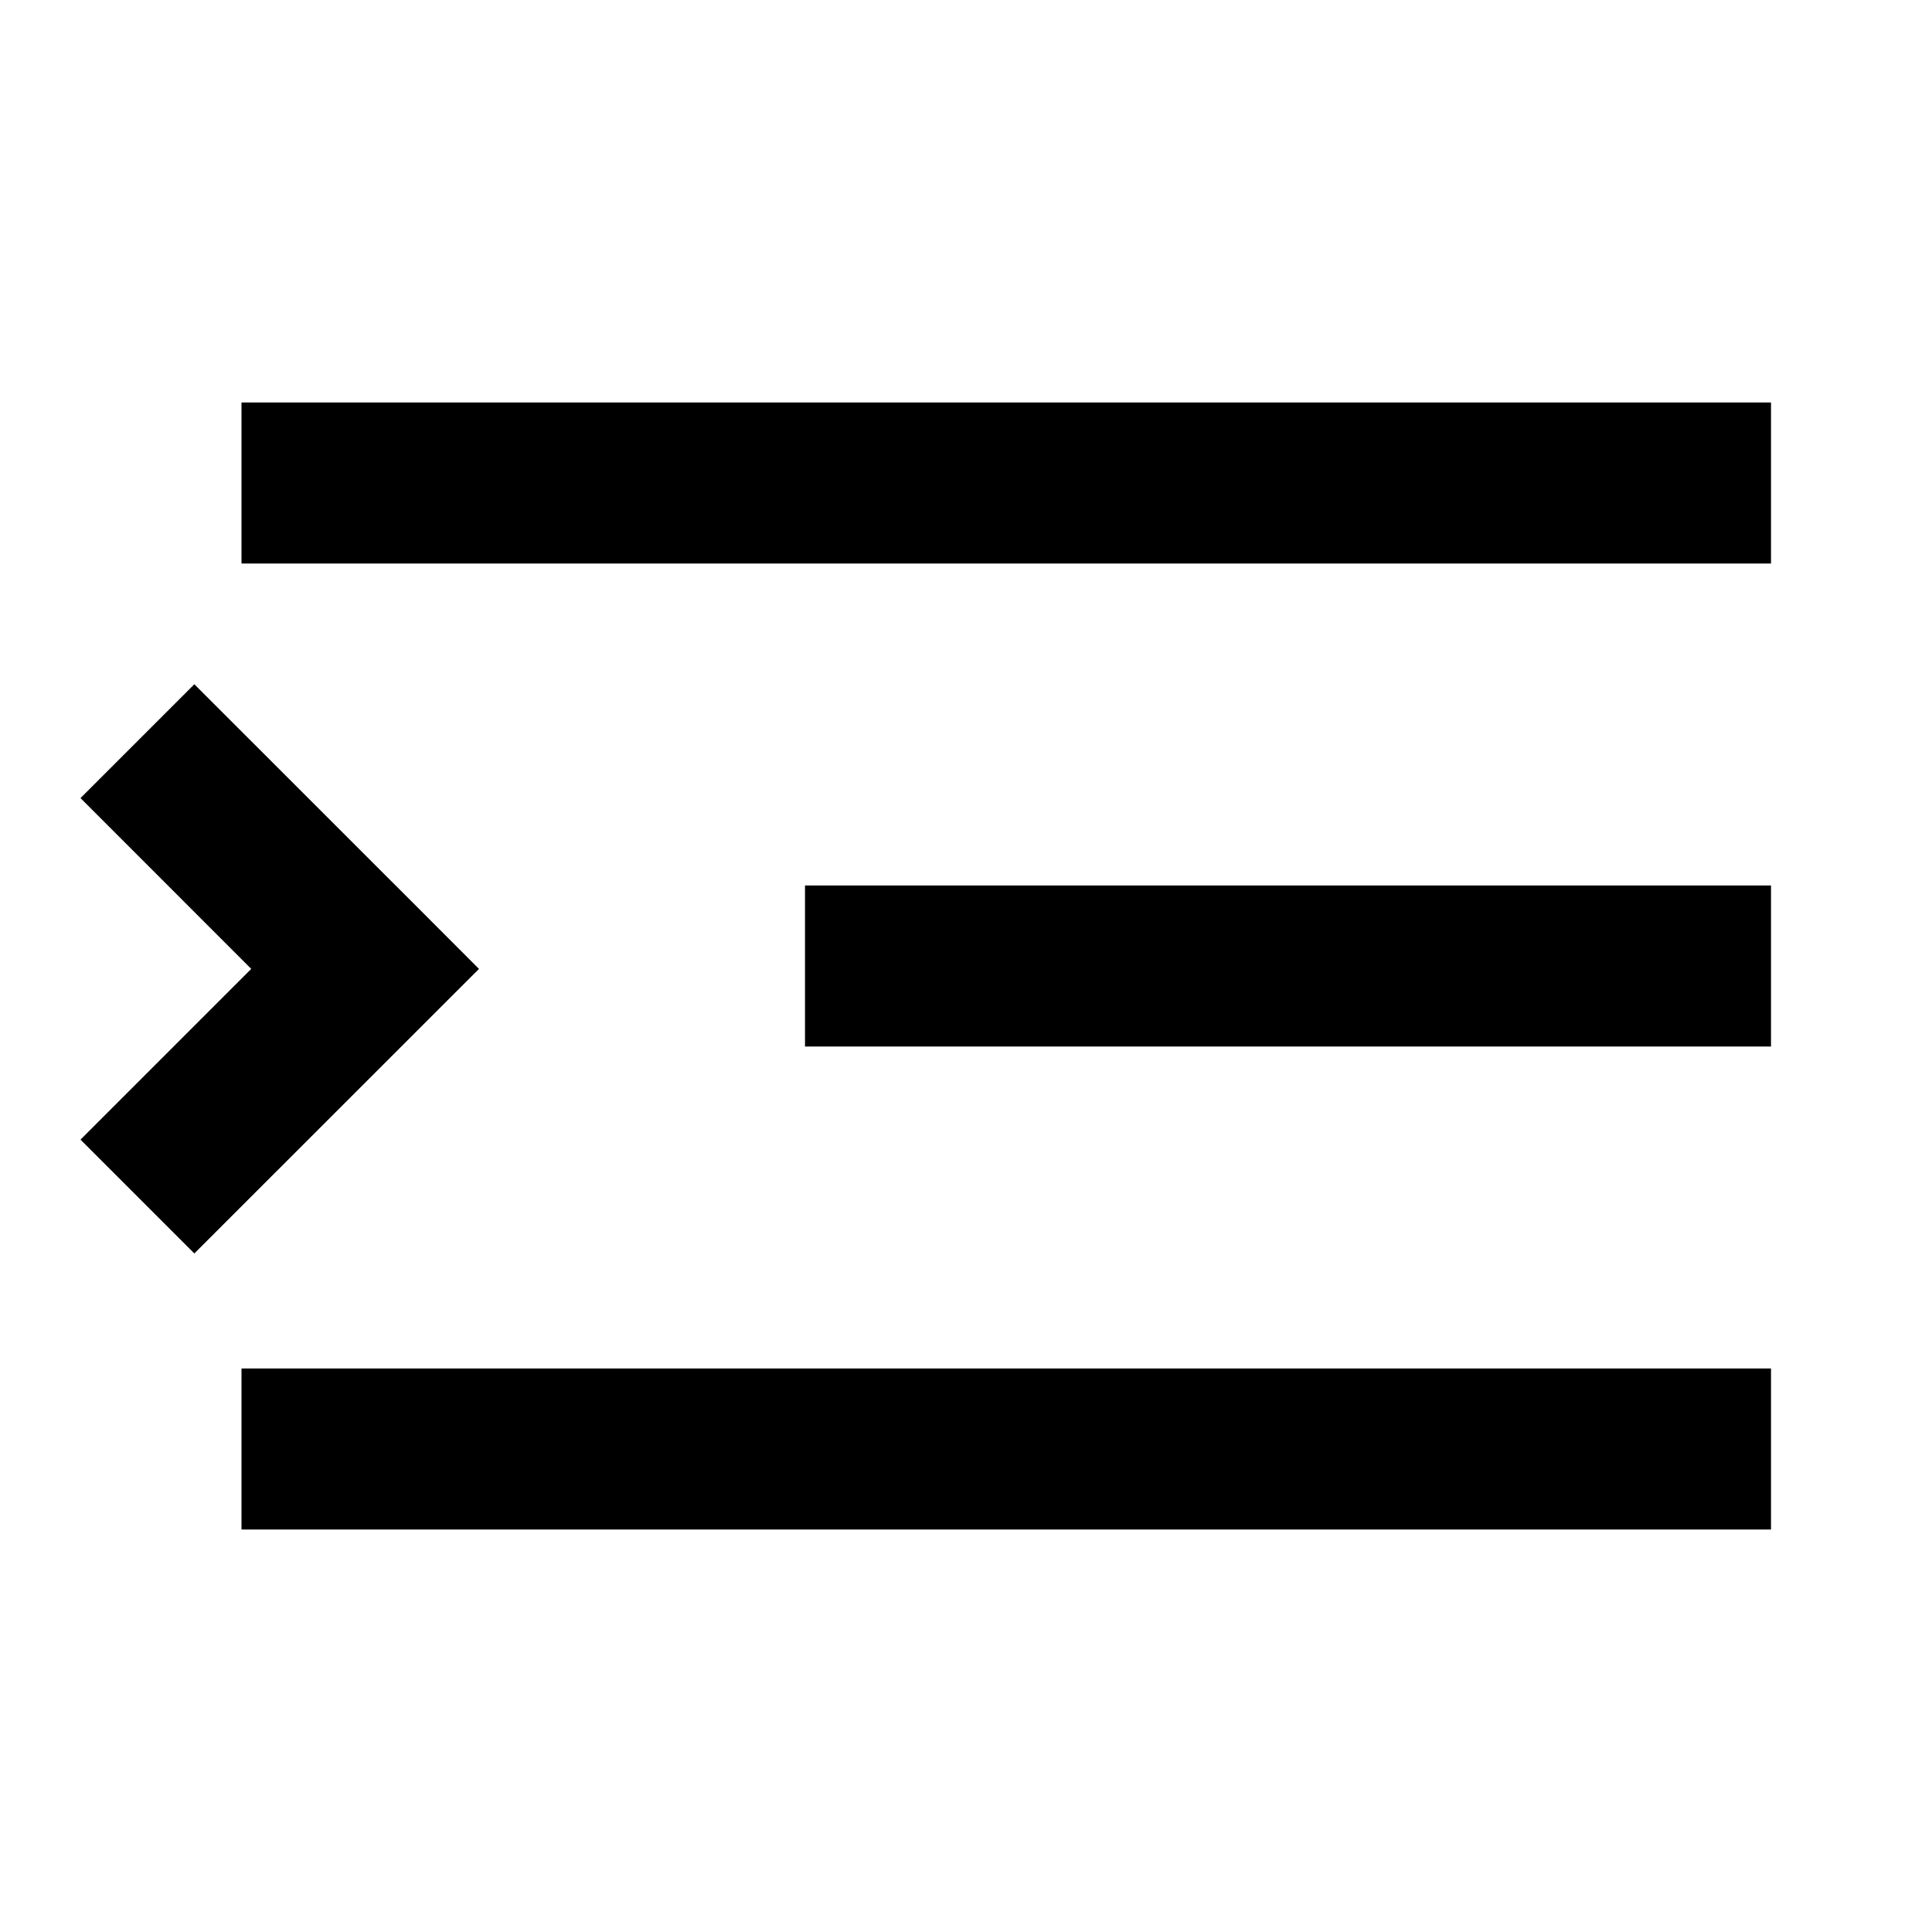
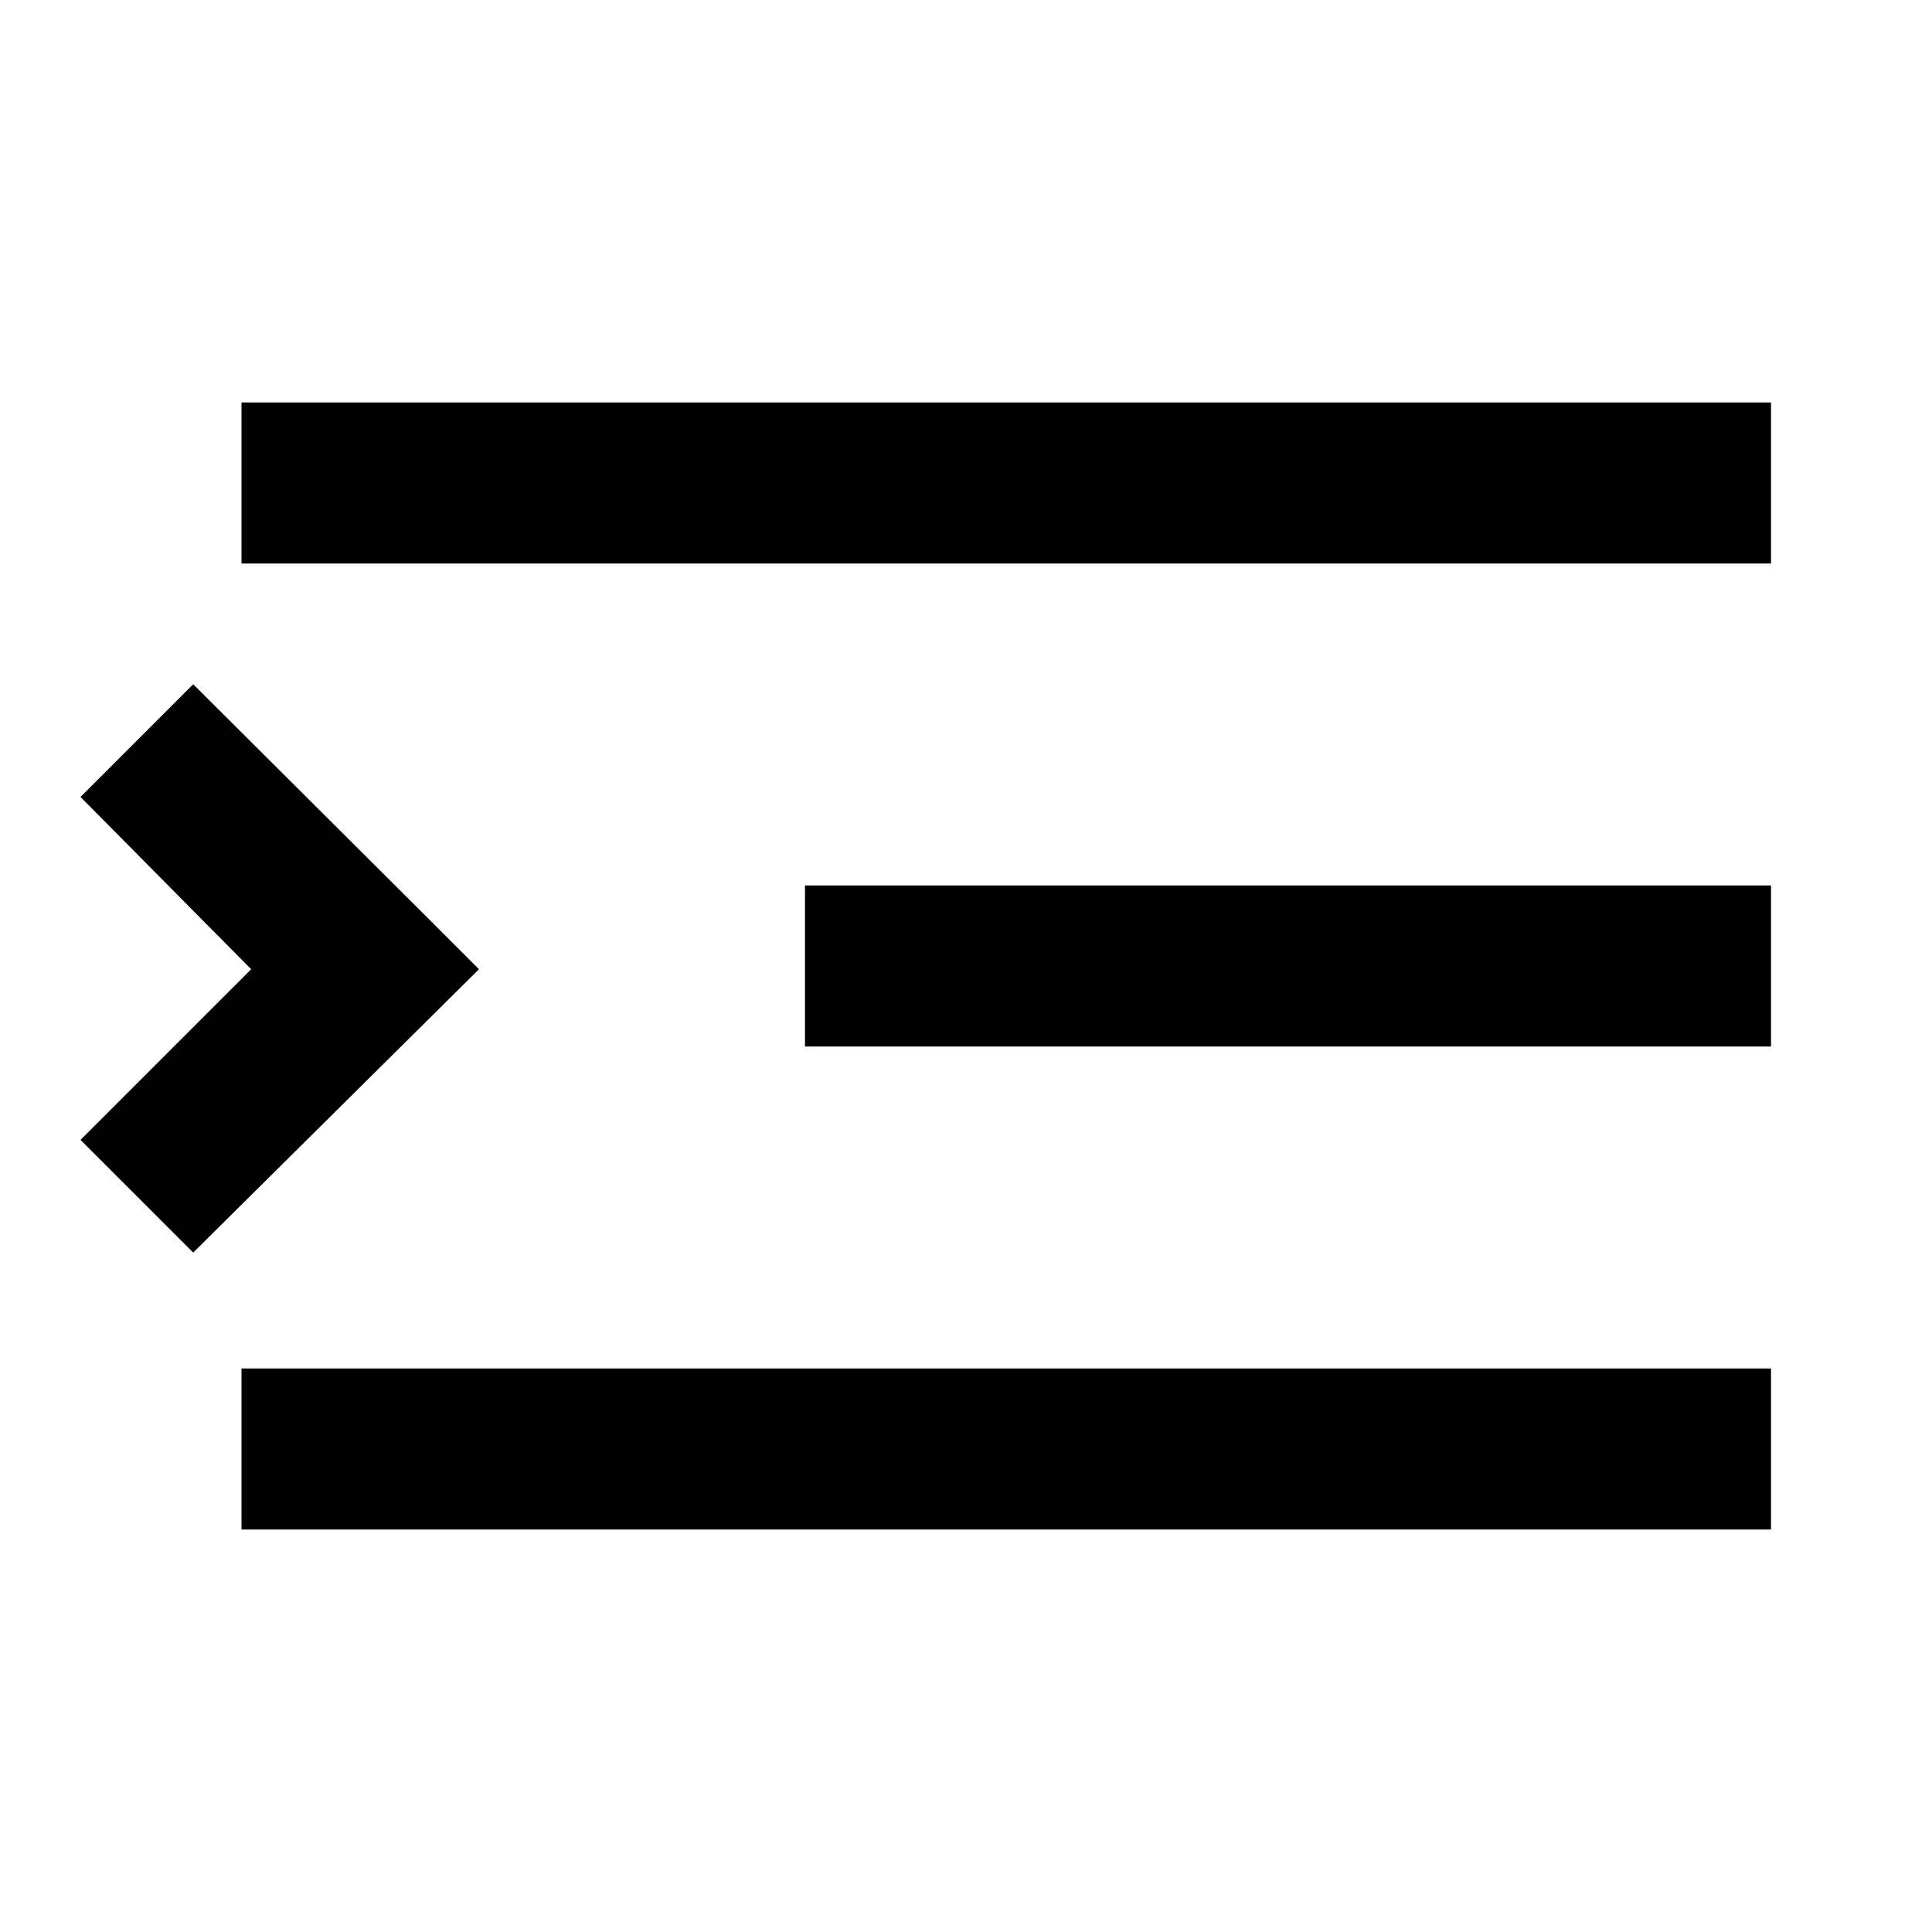
- <svg xmlns="http://www.w3.org/2000/svg" width="24px" height="24px" viewBox="0 0 24 24" version="1.1">
-   <path d="M3,19 L22,19 L22,17 L3,17 L3,19 L3,19 Z M10,13 L22,13 L22,11 L10,11 L10,13 L10,13 Z M3.121,12.036 L1,14.157 L2.414,15.571 L5.95,12.036 L5.243,11.328 L2.414,8.5 L1,9.914 L3.121,12.036 Z M3,5 L3,7 L22,7 L22,5 L3,5 Z" id="Shape-Copy" fill="#000" />
+ <svg xmlns="http://www.w3.org/2000/svg" width="24" height="24" viewBox="0 0 24 24">
+   <path d="M3 19h19v-2H3v2zm7-6h12v-2H10v2zm-6.88-.96L1 14.16l1.4 1.4 3.55-3.52-.7-.7L2.4 8.5 1 9.9l2.12 2.14zM3 5v2h19V5H3z" />
</svg>
